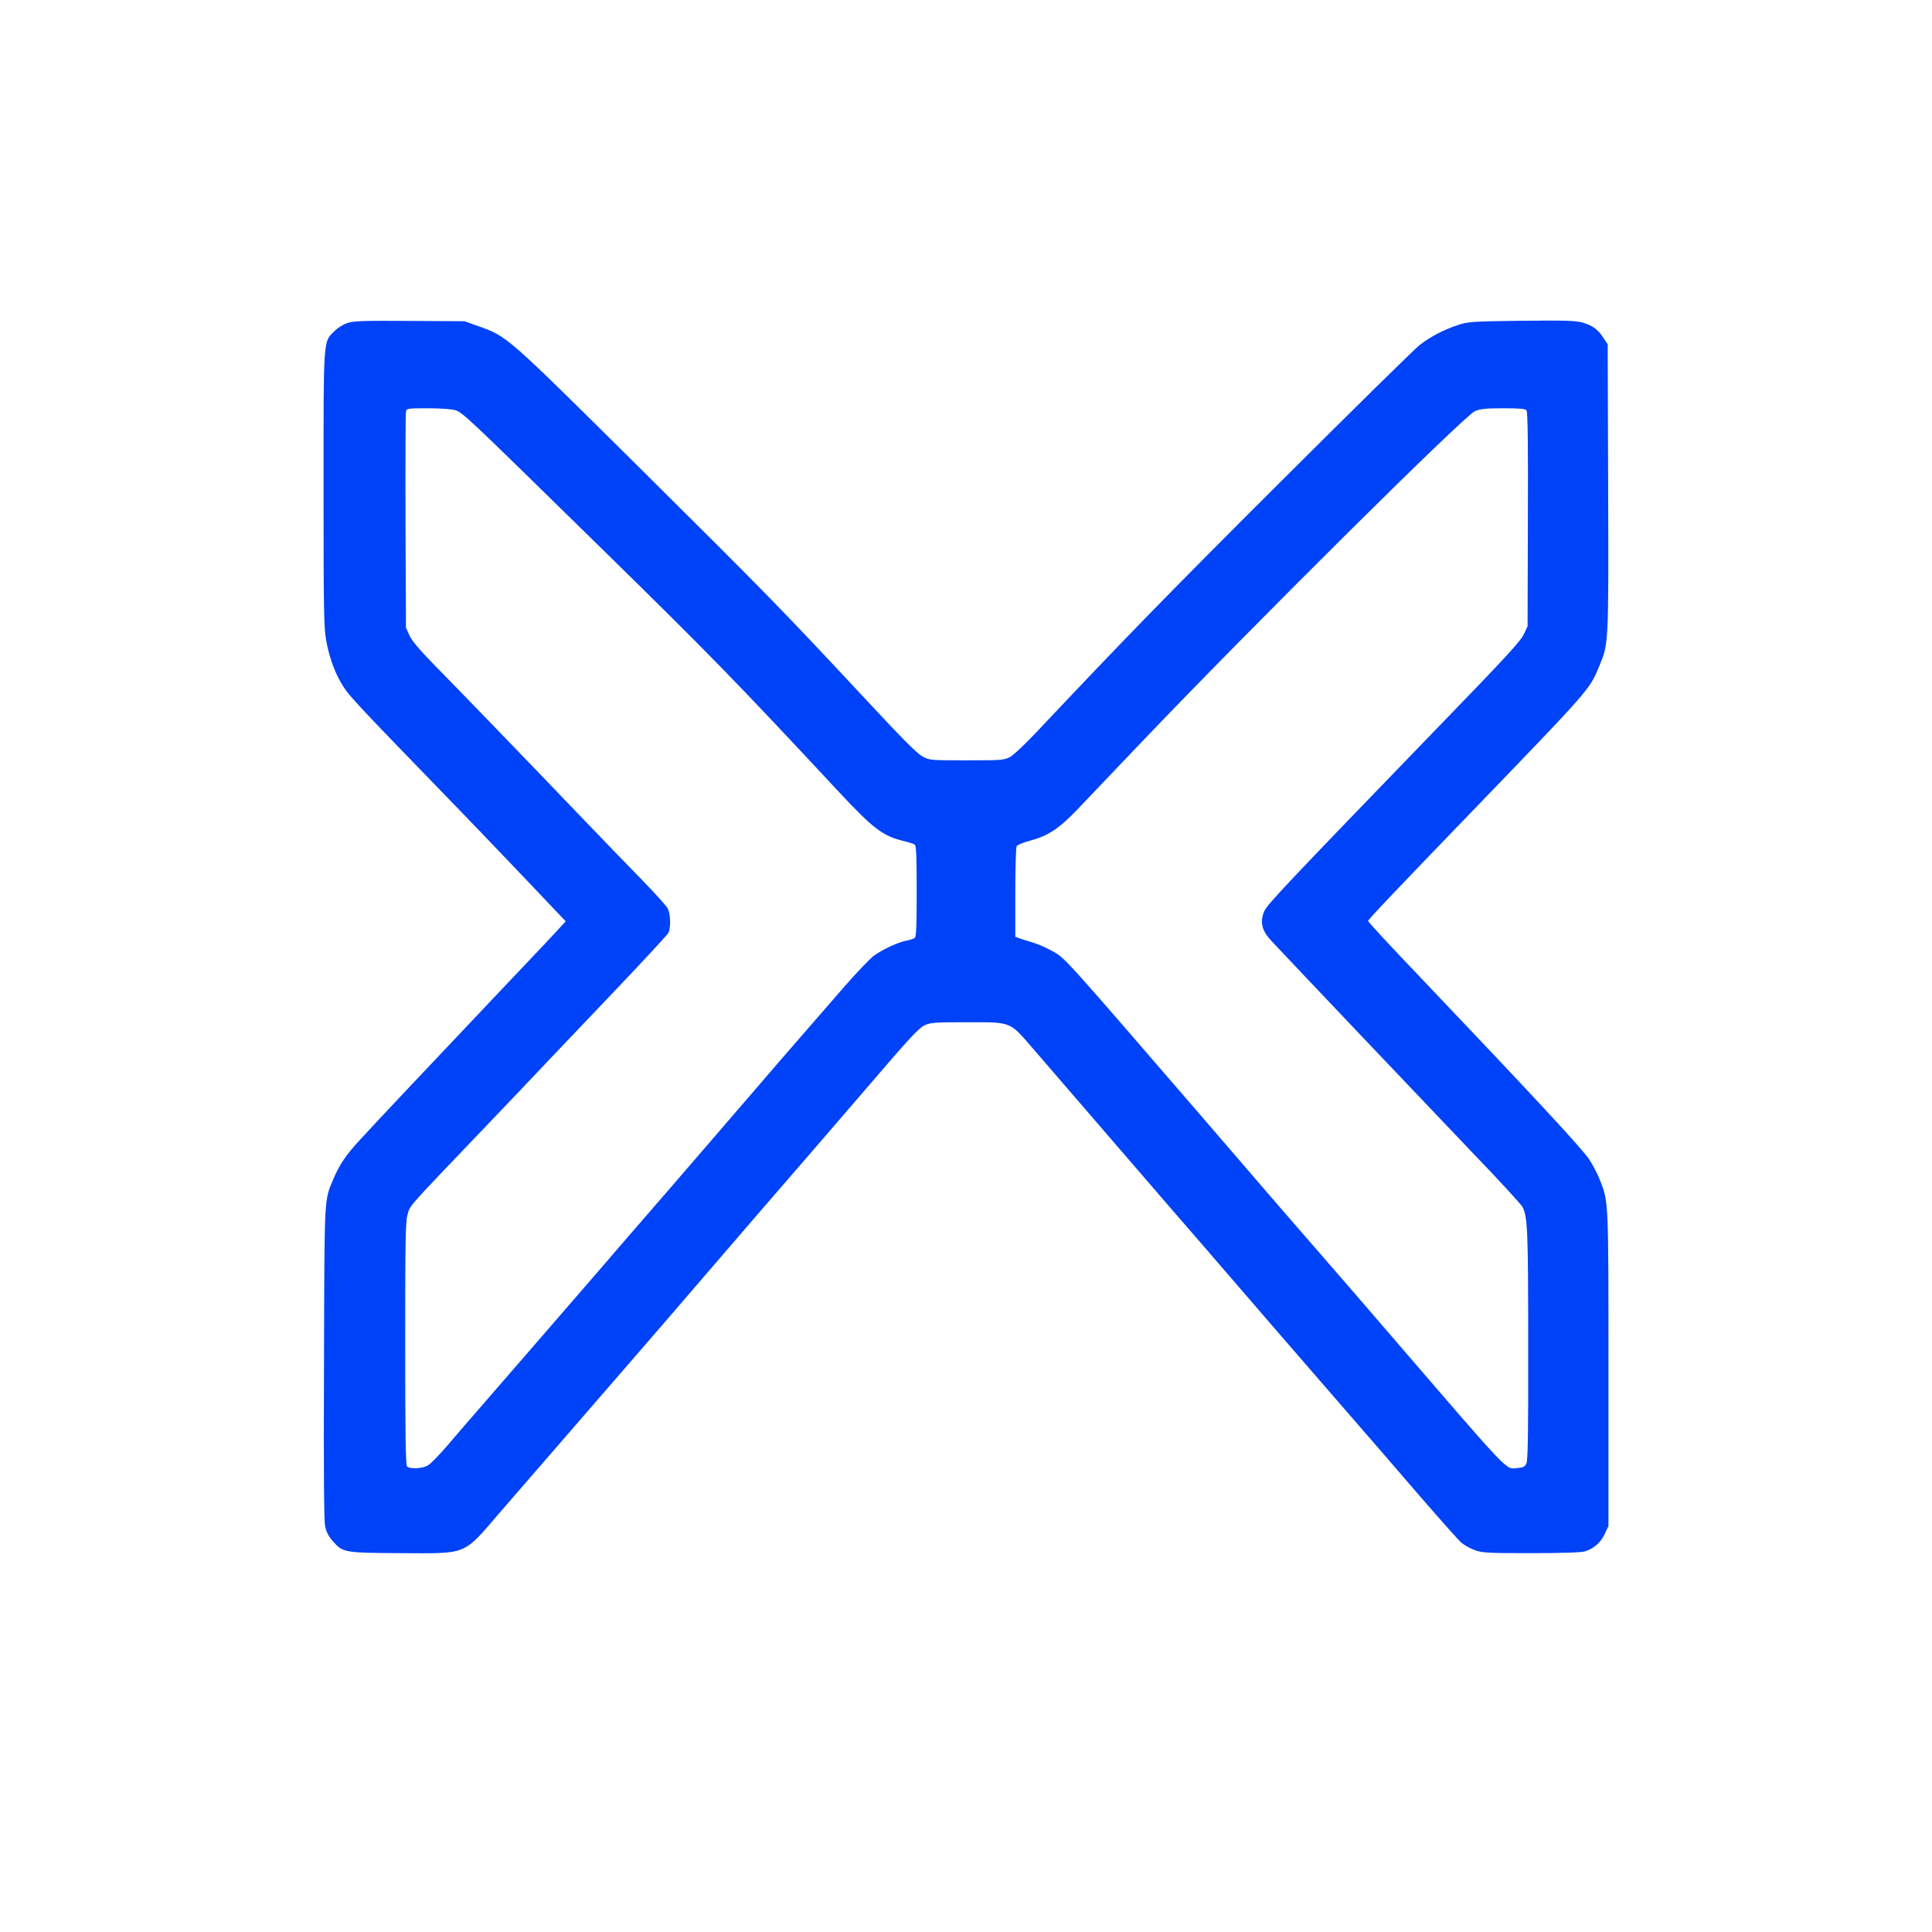
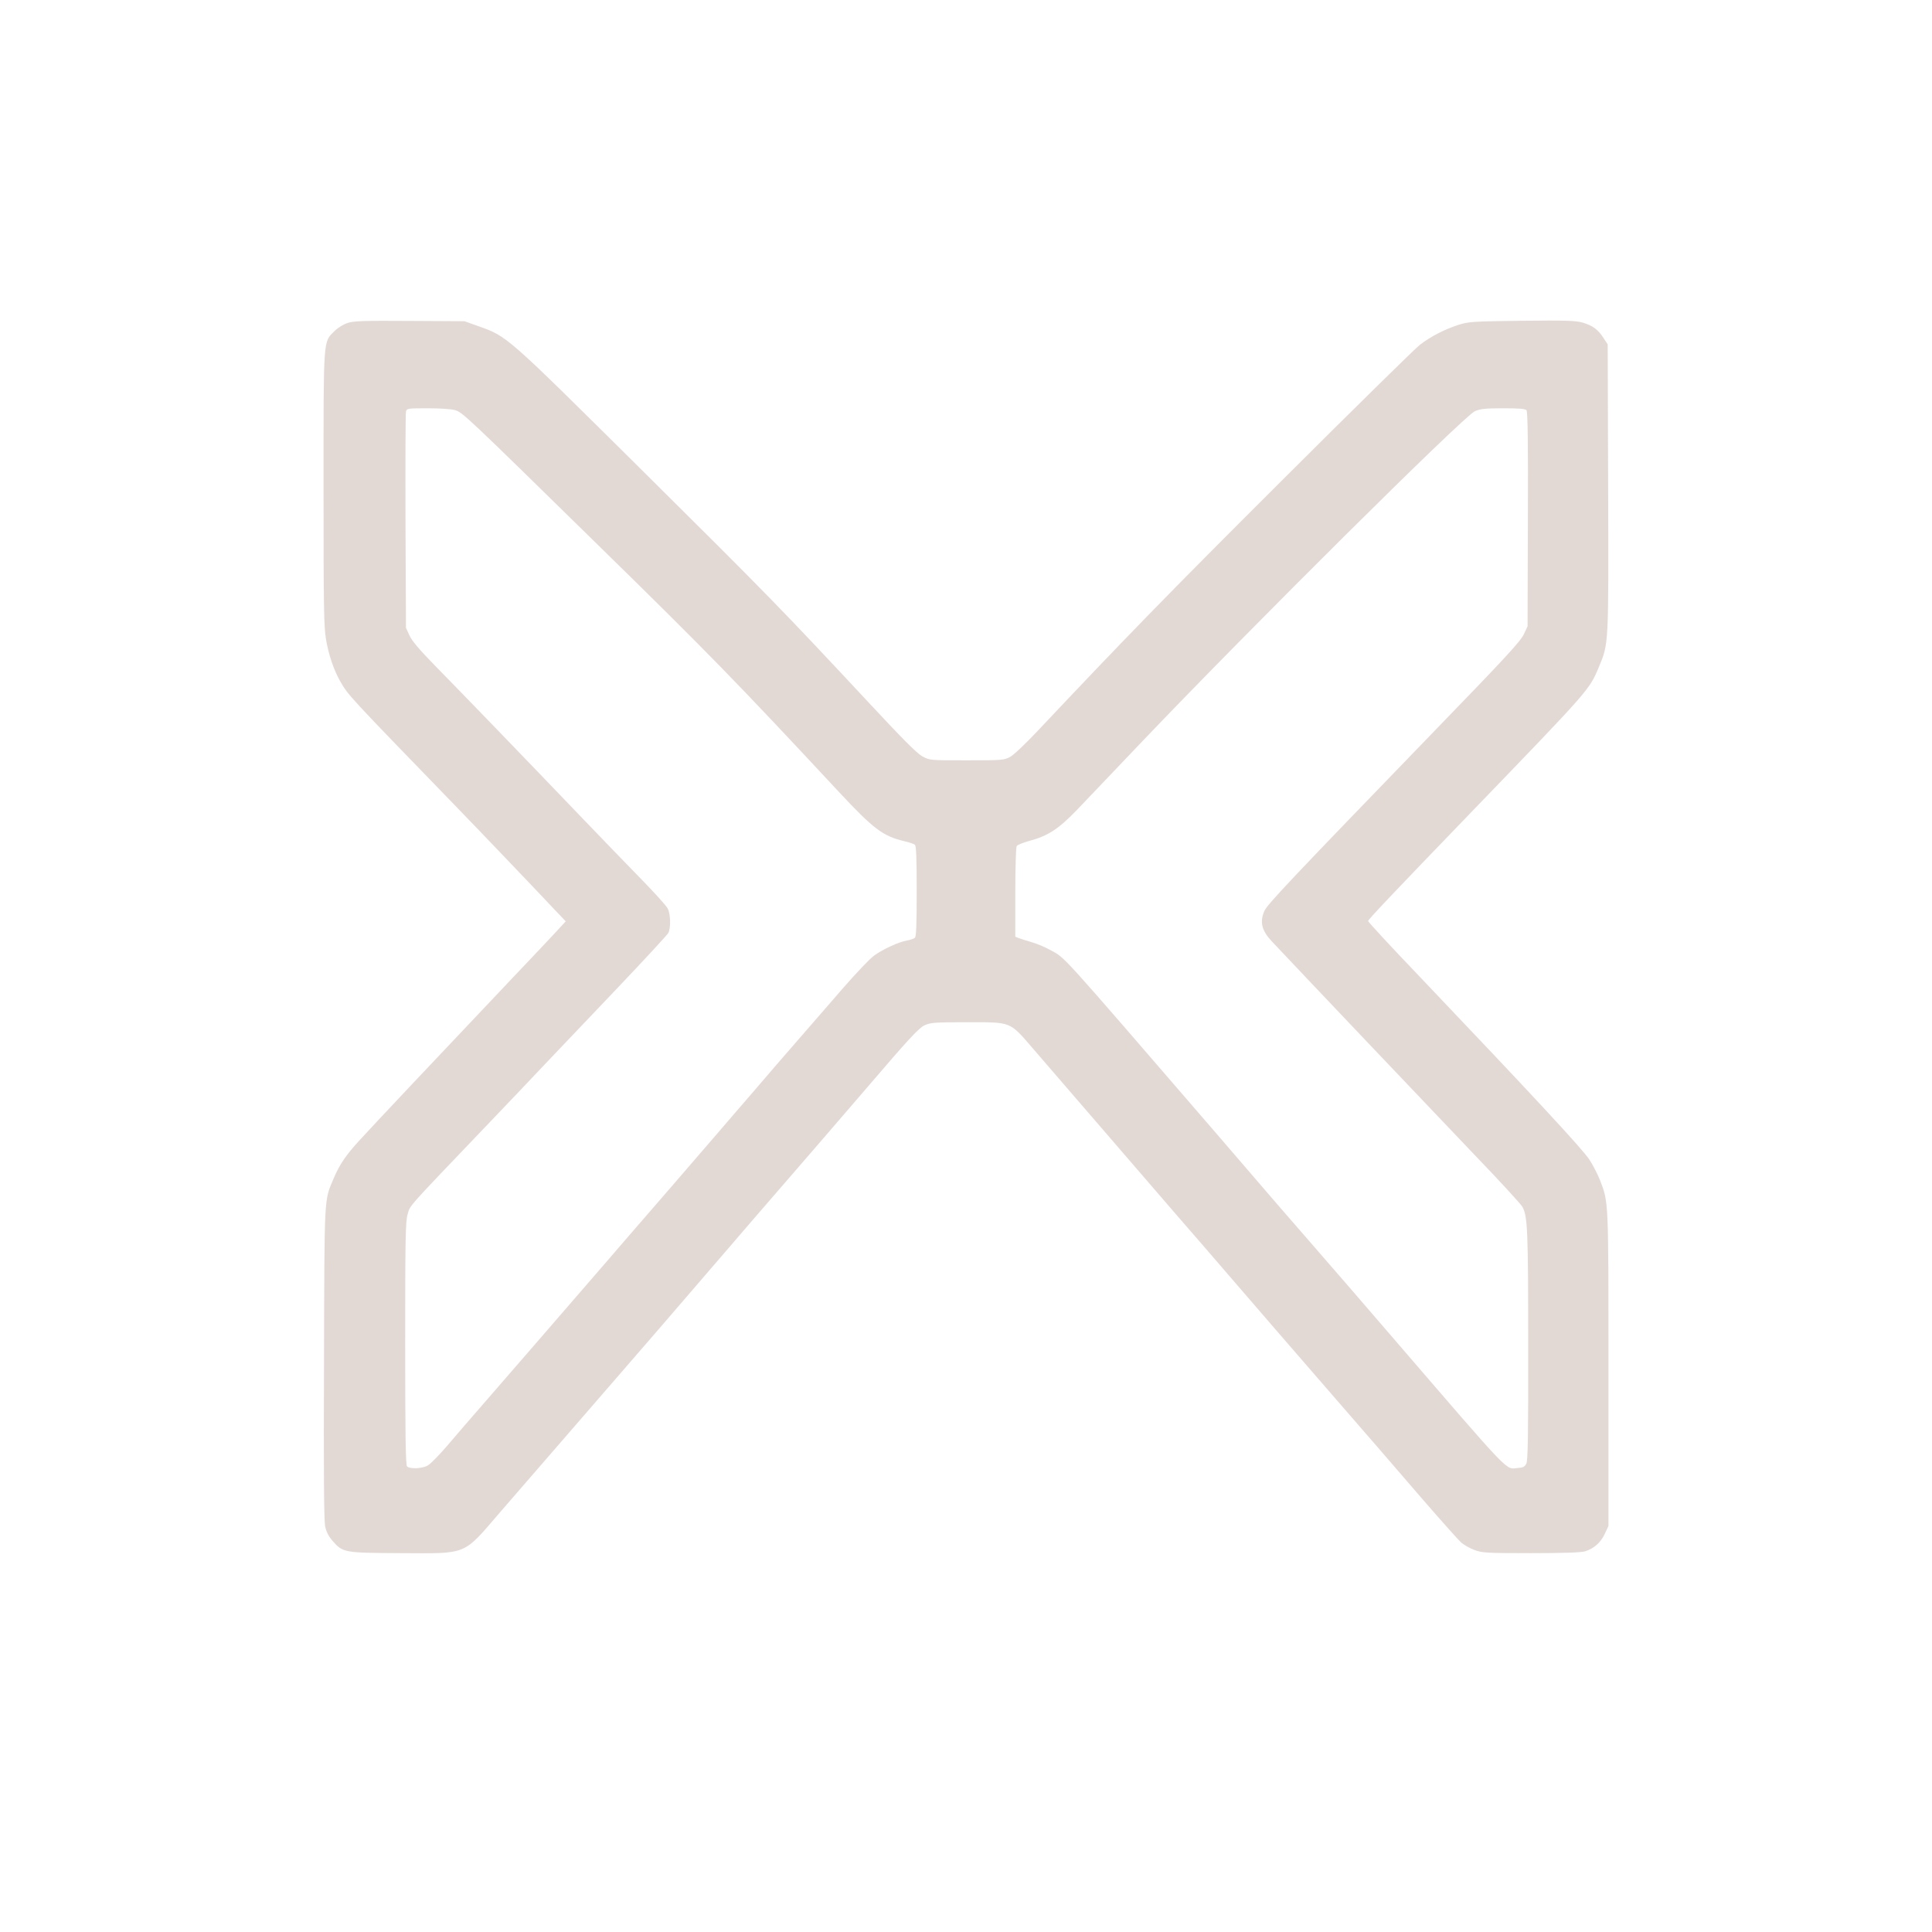
<svg xmlns="http://www.w3.org/2000/svg" version="1.0" width="1254pt" height="1254pt" viewBox="0 0 1254 1254" preserveAspectRatio="xMidYMid meet">
-   <g transform="translate(0,1254) scale(0.1,-0.1)" fill="#0042f7" stroke="none">
+   <g transform="translate(0,1254) scale(0.1,-0.1)" fill="#e3d9d4" stroke="none">
    <path d="M2257 10444 c-28 -9 -64 -31 -86 -53 -74 -74 -71 -29 -71 -1021 0 -768 2 -899 16 -980 17 -101 51 -199 91 -270 56 -96 39 -78 758 -820 140 -144 538 -561 643 -673 l64 -67 -58 -63 c-31 -34 -168 -179 -304 -322 -458 -483 -905 -957 -978 -1038 -85 -92 -129 -157 -166 -245 -63 -149 -60 -91 -63 -1196 -3 -702 0 -1025 7 -1062 8 -37 22 -65 50 -97 66 -75 74 -76 442 -78 435 -2 401 -17 640 261 74 85 296 342 494 570 464 535 625 721 929 1075 137 160 335 389 440 510 105 121 340 393 522 605 273 319 338 389 374 405 39 18 67 20 279 20 287 0 272 6 423 -169 258 -299 711 -824 912 -1057 122 -140 306 -353 410 -474 104 -121 367 -425 584 -675 218 -250 496 -572 619 -715 124 -143 239 -272 256 -287 17 -15 55 -37 85 -48 50 -19 75 -21 368 -21 212 0 327 4 352 12 57 18 101 57 127 113 l24 51 0 1020 c0 1104 1 1080 -55 1225 -14 36 -44 95 -68 132 -41 65 -356 405 -1109 1196 -181 189 -328 348 -328 354 0 9 148 166 676 713 764 792 760 787 822 936 64 154 63 137 60 1164 l-3 930 -27 41 c-36 56 -71 81 -135 100 -46 13 -106 15 -396 12 -324 -4 -346 -6 -412 -27 -94 -31 -178 -75 -249 -129 -32 -25 -437 -423 -901 -886 -743 -741 -1018 -1024 -1579 -1619 -78 -83 -157 -158 -180 -170 -39 -21 -53 -22 -281 -22 -237 0 -241 0 -287 25 -35 18 -132 116 -359 360 -556 596 -645 688 -1475 1511 -874 866 -860 855 -1052 923 l-87 31 -355 2 c-295 2 -363 0 -403 -13z m696 -566 c50 -15 64 -28 927 -874 727 -712 900 -890 1563 -1602 227 -243 287 -289 427 -322 30 -7 61 -17 68 -23 9 -7 12 -80 12 -302 0 -222 -3 -295 -12 -302 -7 -6 -31 -14 -53 -18 -52 -9 -154 -56 -211 -97 -26 -18 -115 -112 -199 -208 -84 -96 -215 -247 -291 -335 -77 -88 -205 -236 -285 -330 -81 -93 -193 -224 -250 -290 -165 -192 -467 -541 -549 -635 -41 -48 -112 -129 -156 -181 -291 -336 -714 -825 -818 -944 -67 -77 -167 -192 -220 -255 -54 -63 -112 -123 -130 -132 -35 -21 -116 -24 -134 -6 -9 9 -12 200 -12 798 0 686 2 793 16 839 17 59 -12 27 488 550 155 162 340 356 411 432 72 75 276 290 455 478 179 188 330 352 337 364 18 32 16 123 -3 160 -9 18 -87 104 -173 192 -86 88 -267 275 -401 415 -338 353 -767 797 -937 970 -99 101 -149 160 -165 195 l-23 50 -3 690 c-1 380 0 700 3 713 5 21 9 22 142 22 78 0 153 -5 176 -12z m6955 -1 c8 -9 11 -221 9 -708 l-2 -694 -23 -49 c-21 -47 -113 -147 -582 -631 -940 -972 -1085 -1125 -1104 -1169 -30 -70 -17 -126 48 -195 145 -155 1057 -1115 1315 -1385 163 -169 304 -323 313 -340 33 -64 37 -145 37 -896 1 -584 -2 -750 -12 -770 -10 -20 -21 -26 -54 -28 -85 -6 -21 -73 -832 868 -135 157 -362 420 -506 585 -143 164 -278 320 -300 346 -22 26 -175 204 -340 395 -1025 1187 -956 1111 -1060 1169 -33 18 -87 41 -120 50 -33 10 -70 21 -82 26 l-23 9 0 287 c0 159 4 294 9 301 4 8 42 23 82 34 121 32 191 78 310 202 58 61 249 262 425 446 711 745 2083 2107 2157 2141 35 15 66 19 183 19 104 0 144 -3 152 -13z" />
  </g>
</svg>
